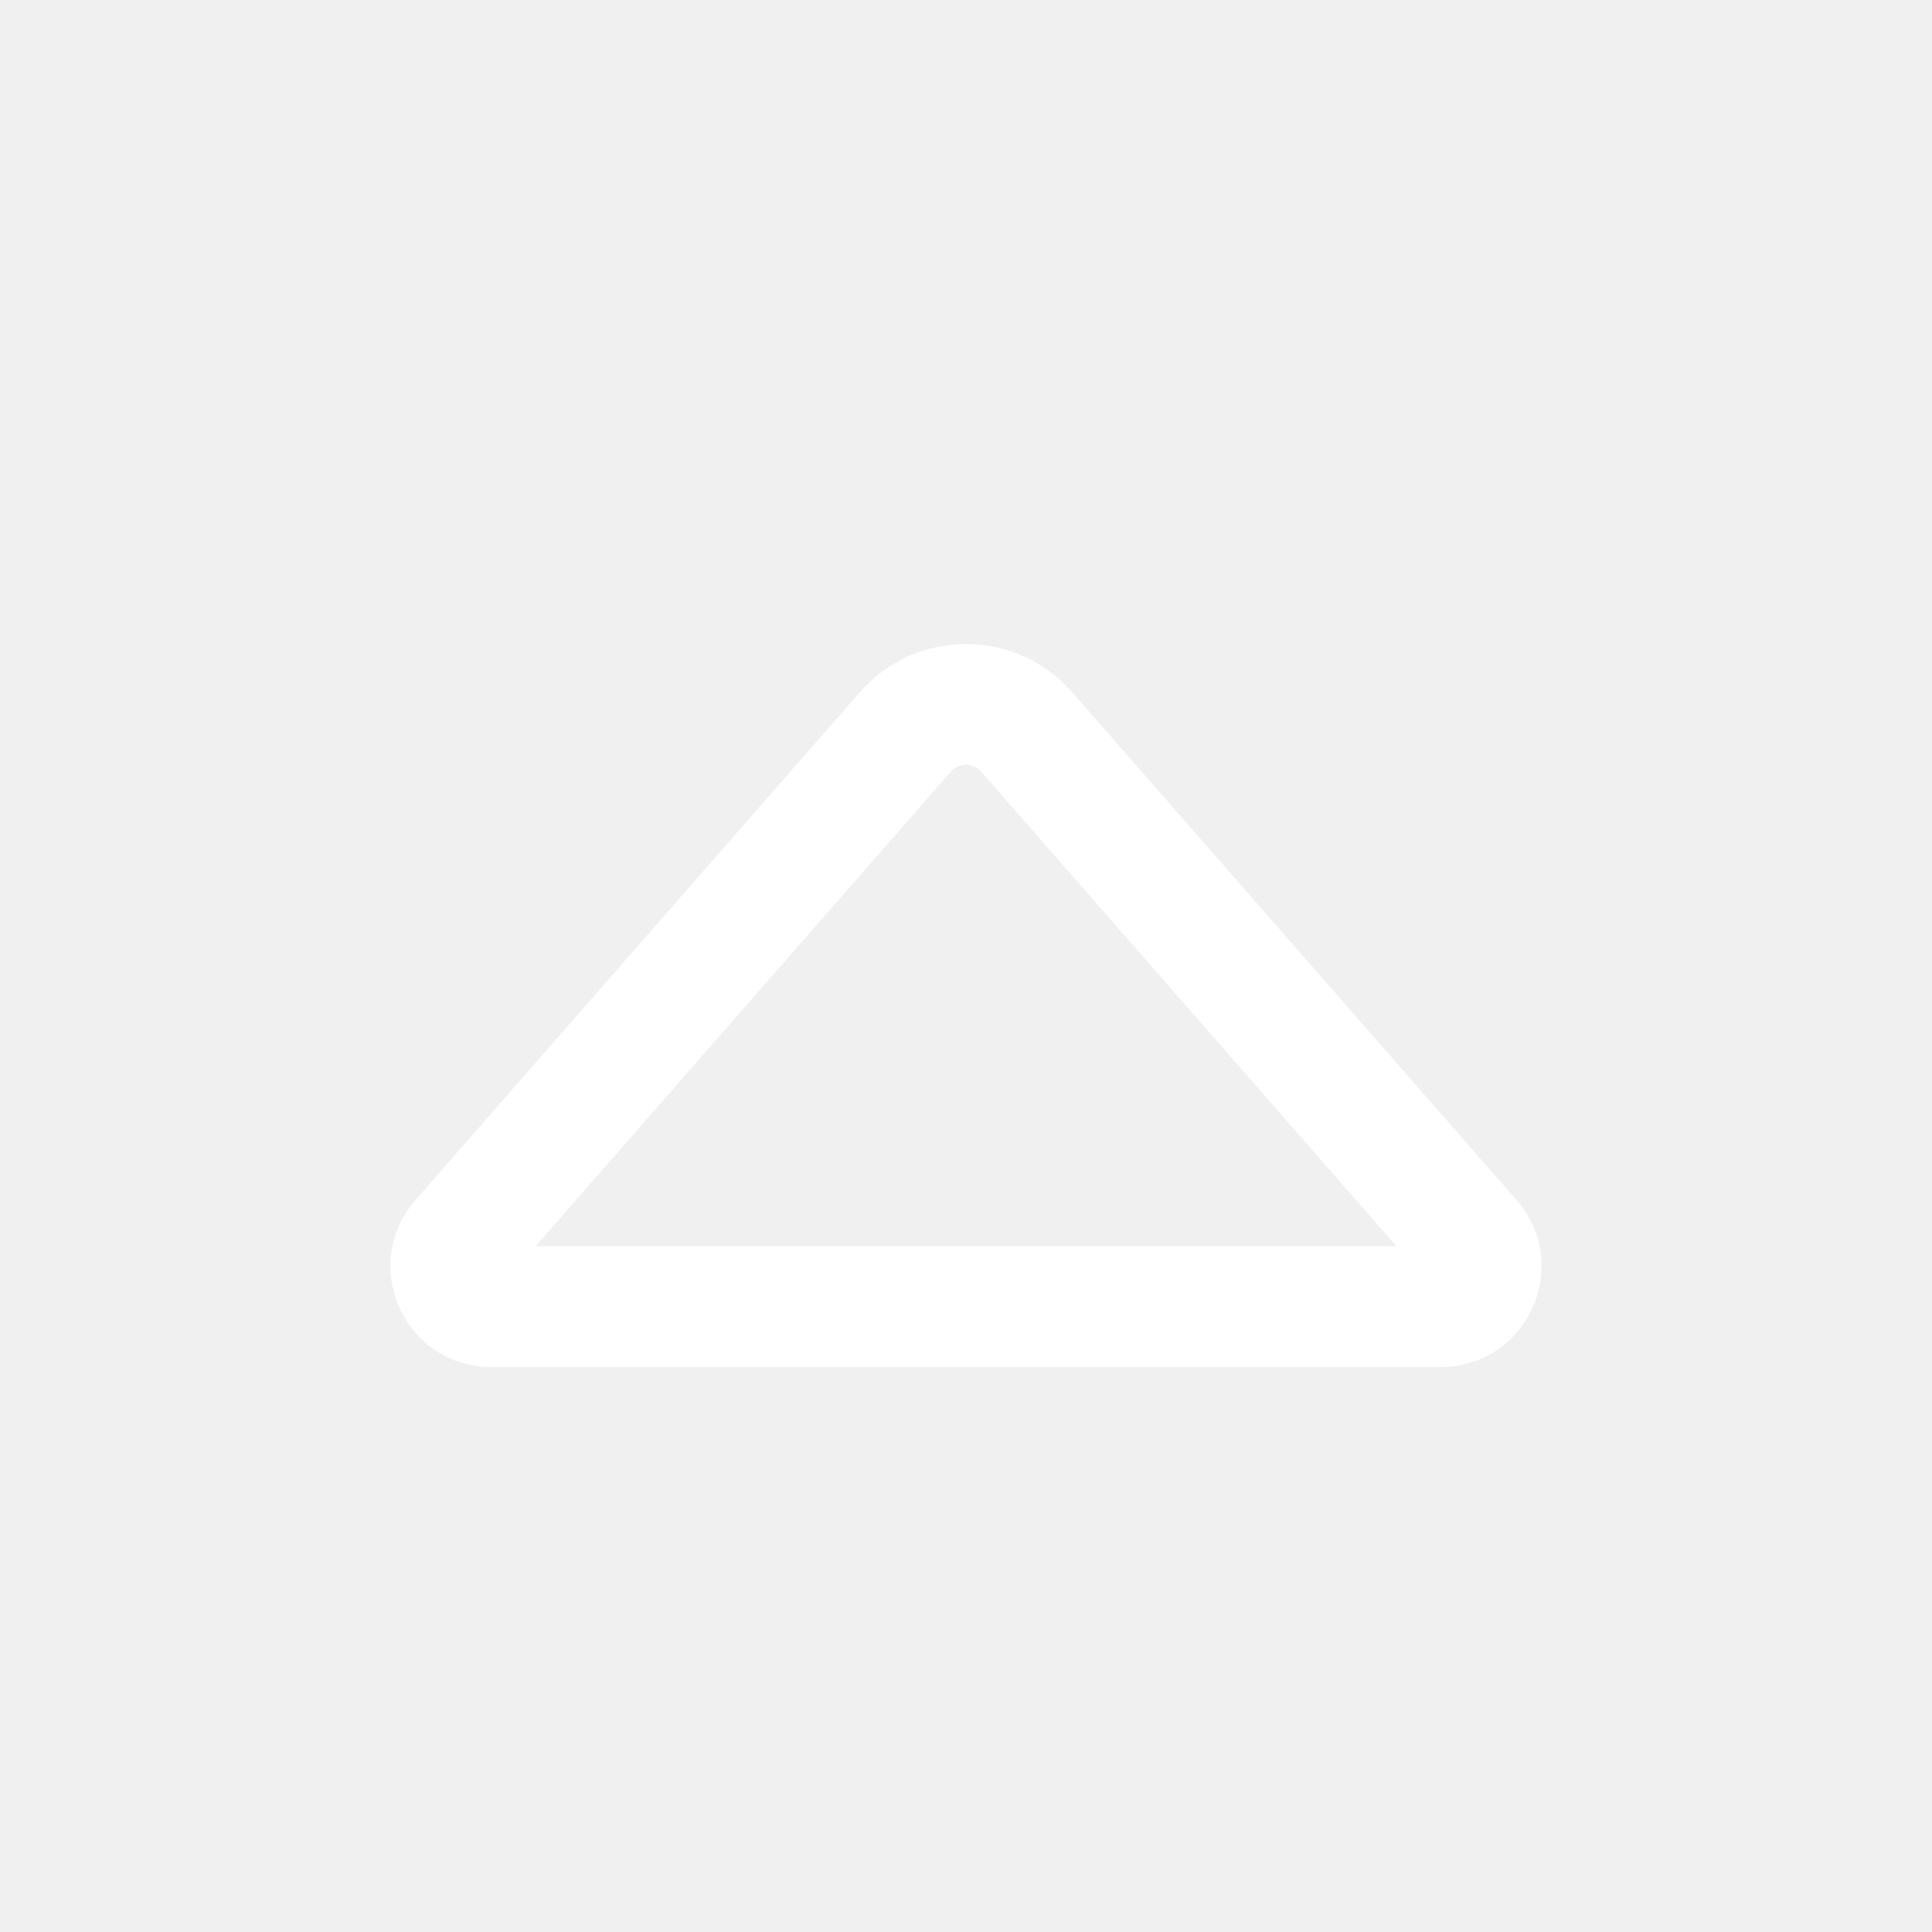
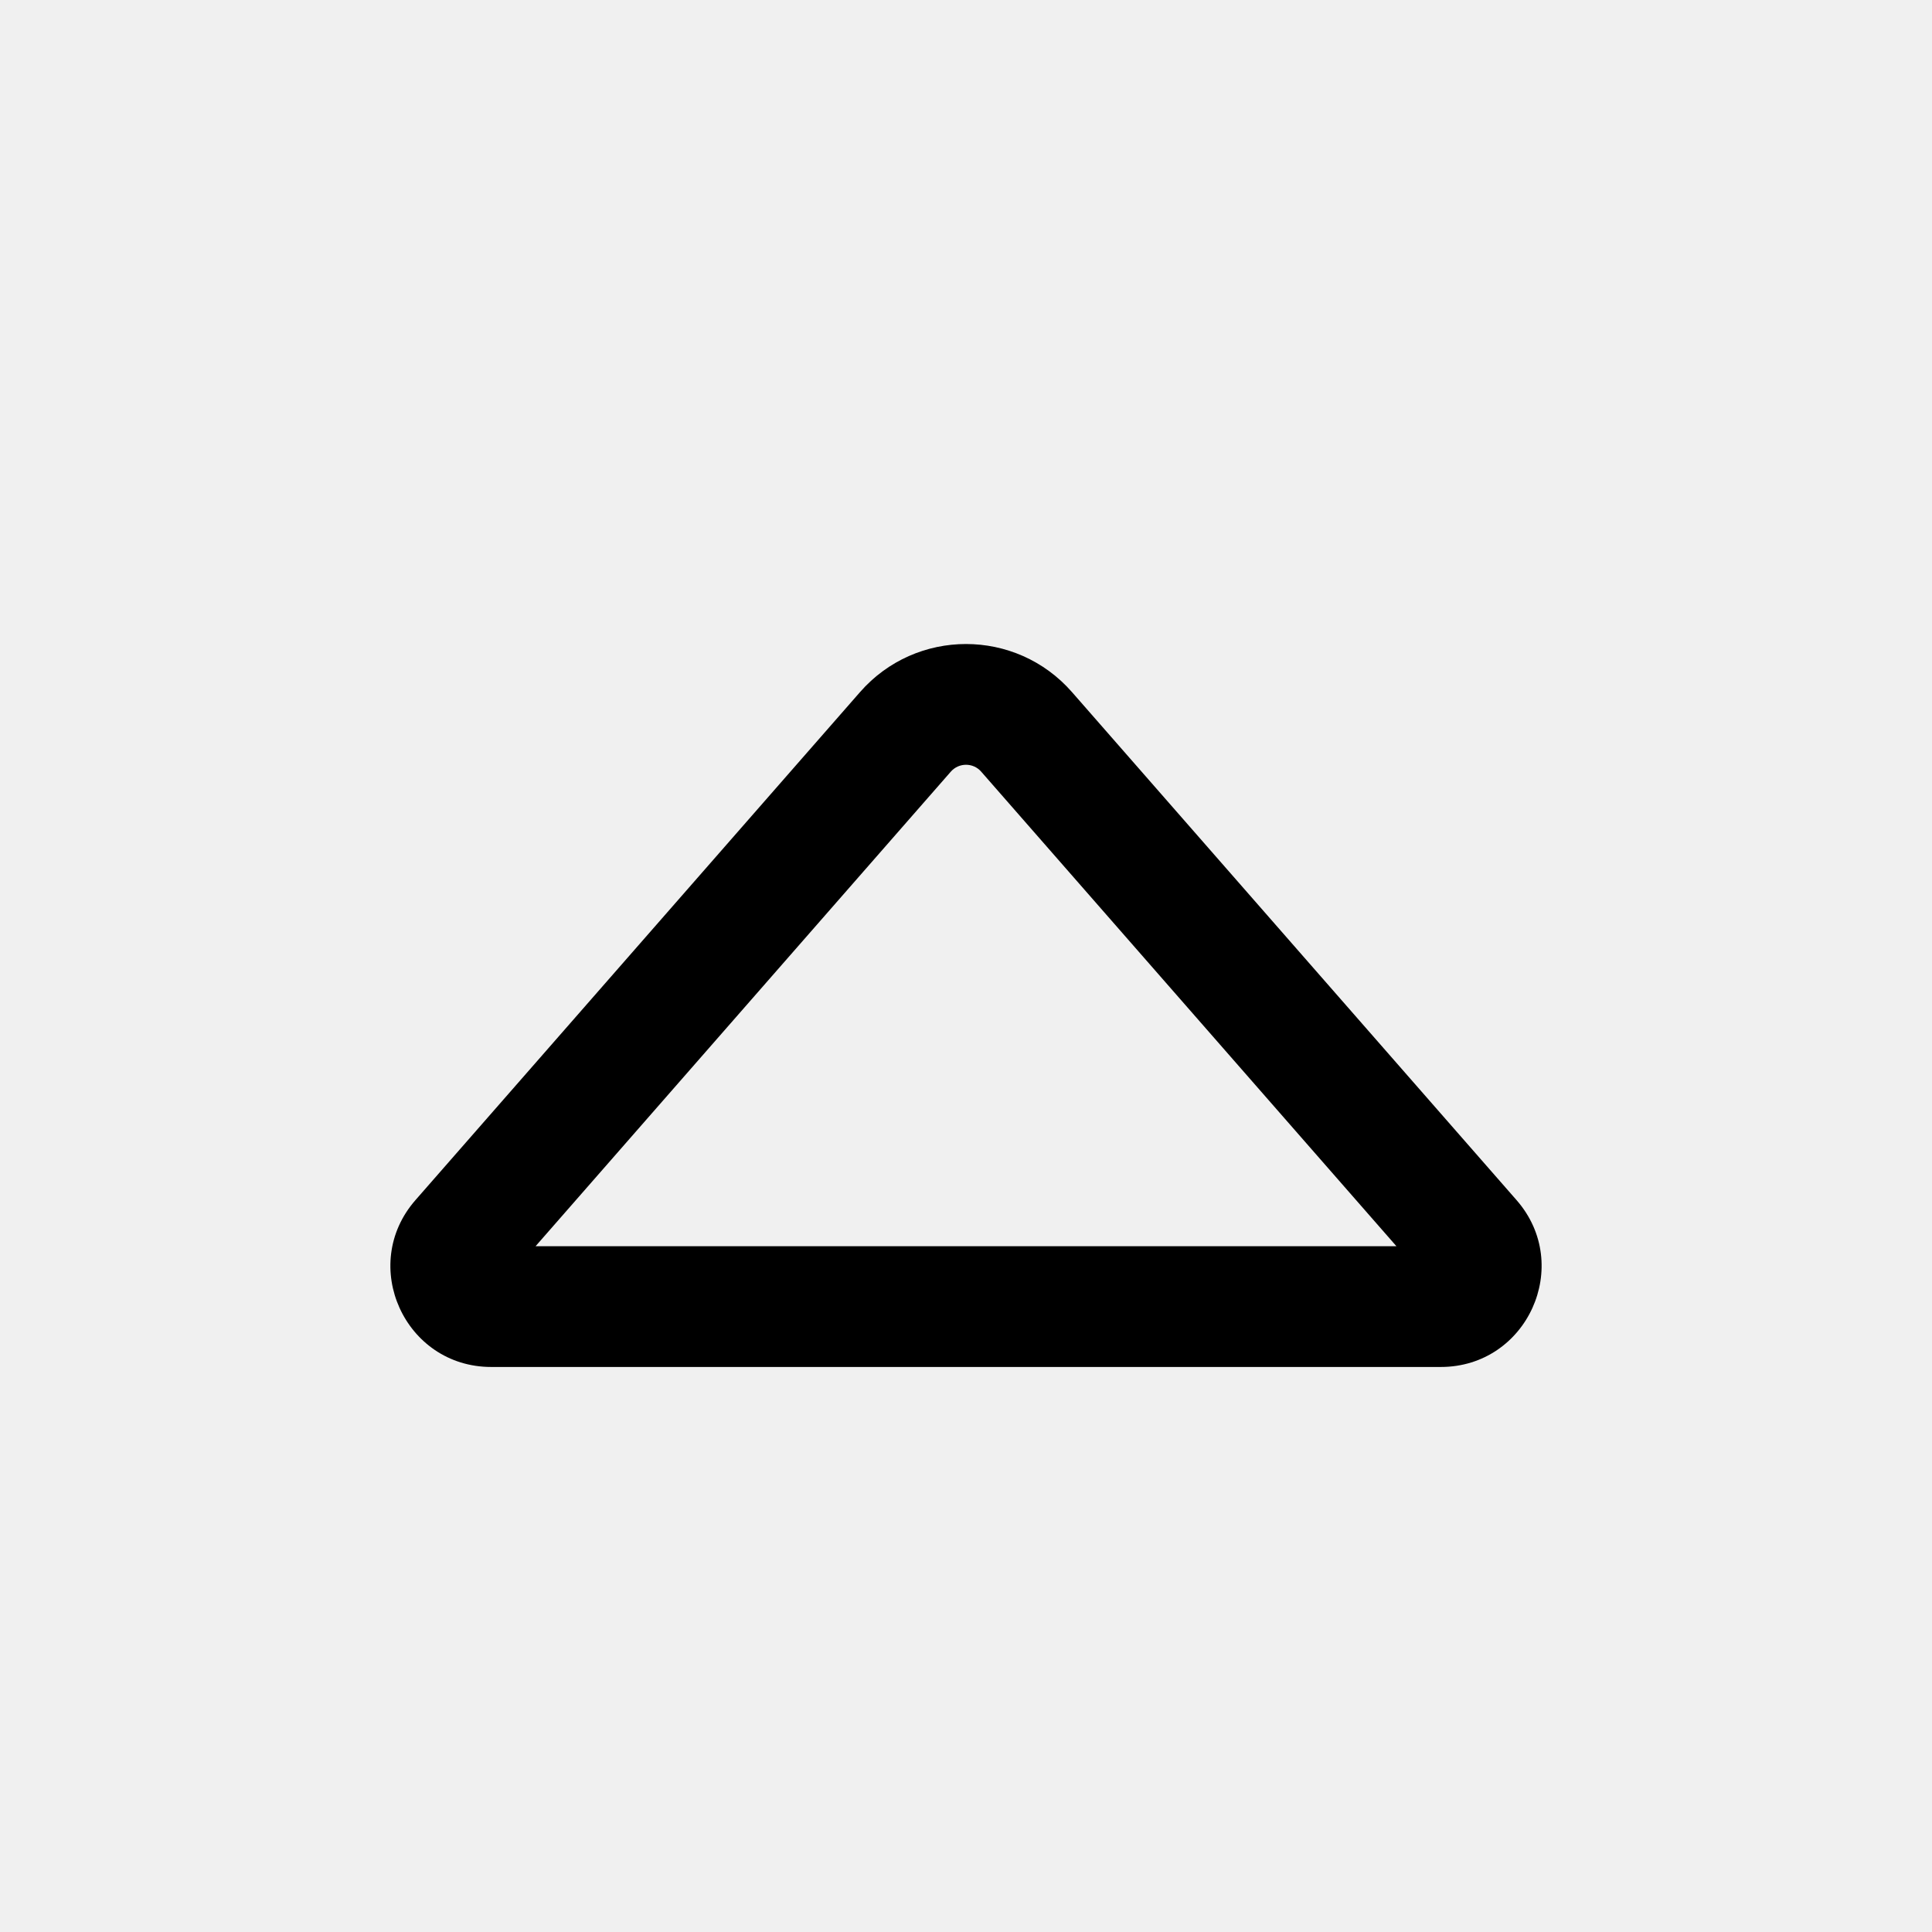
<svg xmlns="http://www.w3.org/2000/svg" width="24" height="24" viewBox="0 0 24 24" fill="none">
-   <path d="M5.161 14.908C4.454 15.716 5.028 16.981 6.102 16.981H17.898C18.972 16.981 19.546 15.716 18.839 14.908L13.317 8.598C12.62 7.801 11.38 7.801 10.683 8.598L5.161 14.908ZM6.653 15.481L11.812 9.585C11.912 9.472 12.089 9.472 12.188 9.585L17.347 15.481H6.653Z" fill="white" />
+   <path d="M5.161 14.908C4.454 15.716 5.028 16.981 6.102 16.981H17.898C18.972 16.981 19.546 15.716 18.839 14.908L13.317 8.598C12.62 7.801 11.38 7.801 10.683 8.598L5.161 14.908ZM6.653 15.481L11.812 9.585C11.912 9.472 12.089 9.472 12.188 9.585L17.347 15.481H6.653Z" fill="currentColor" />
</svg>
